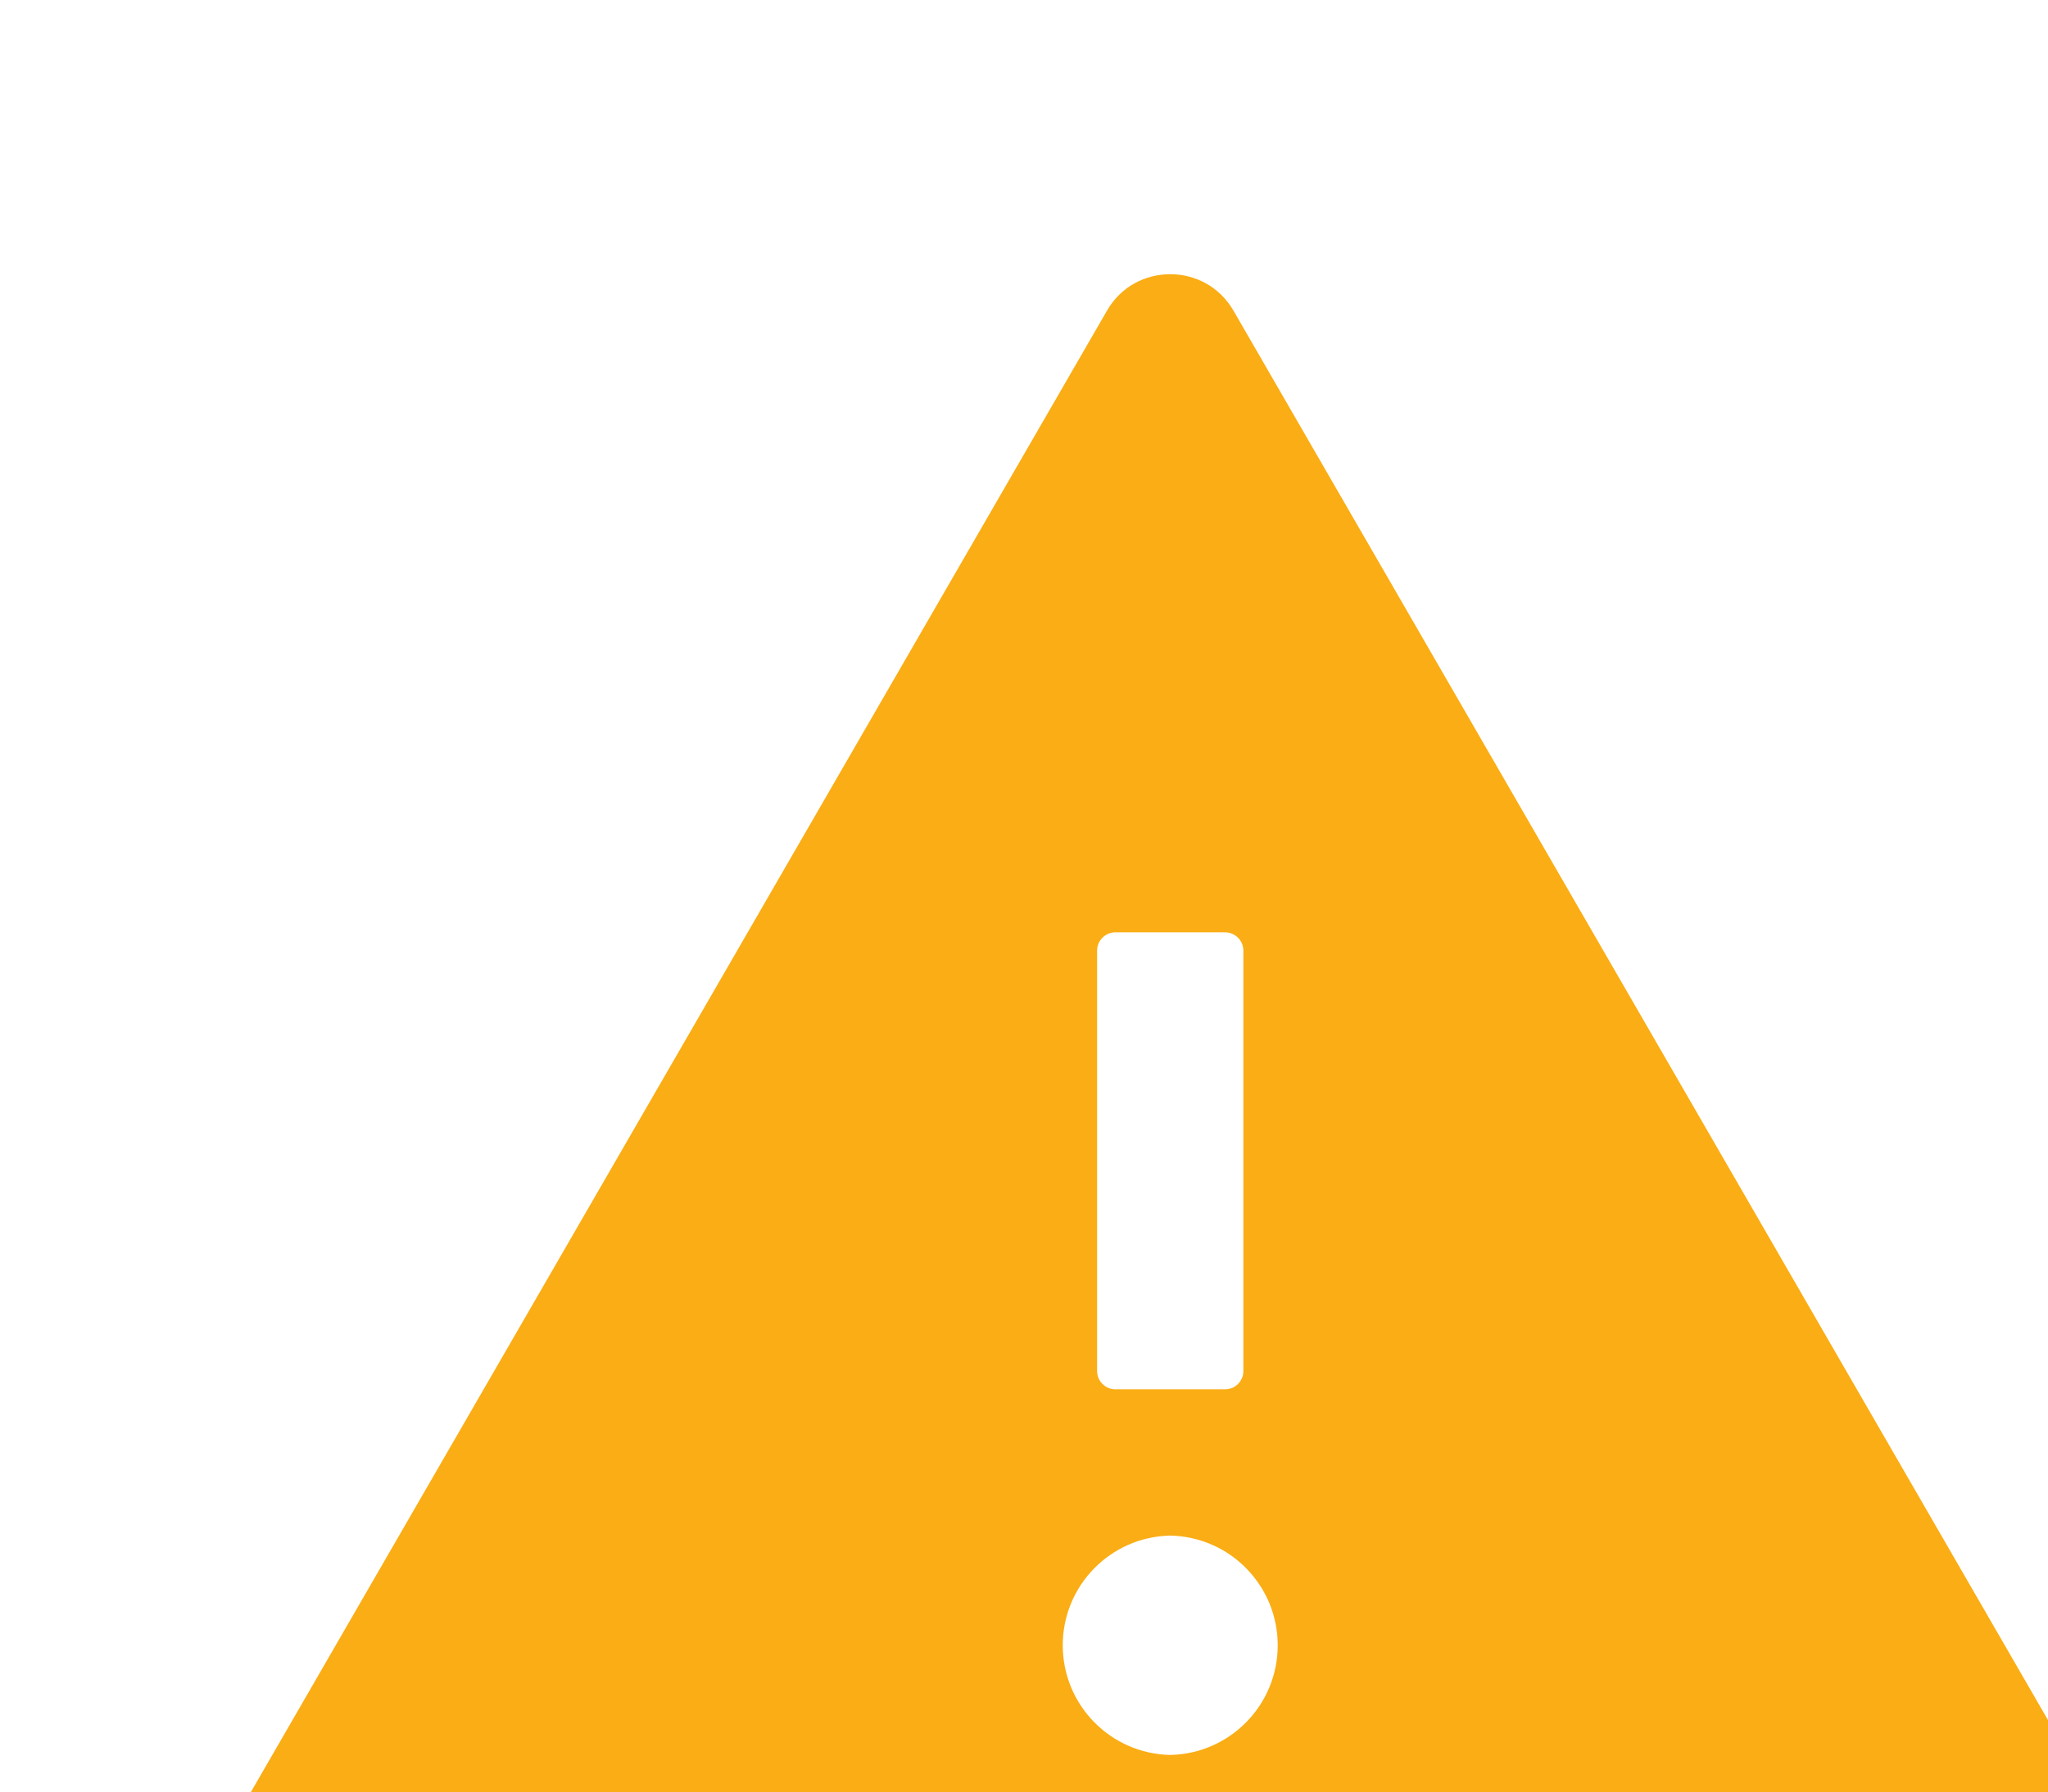
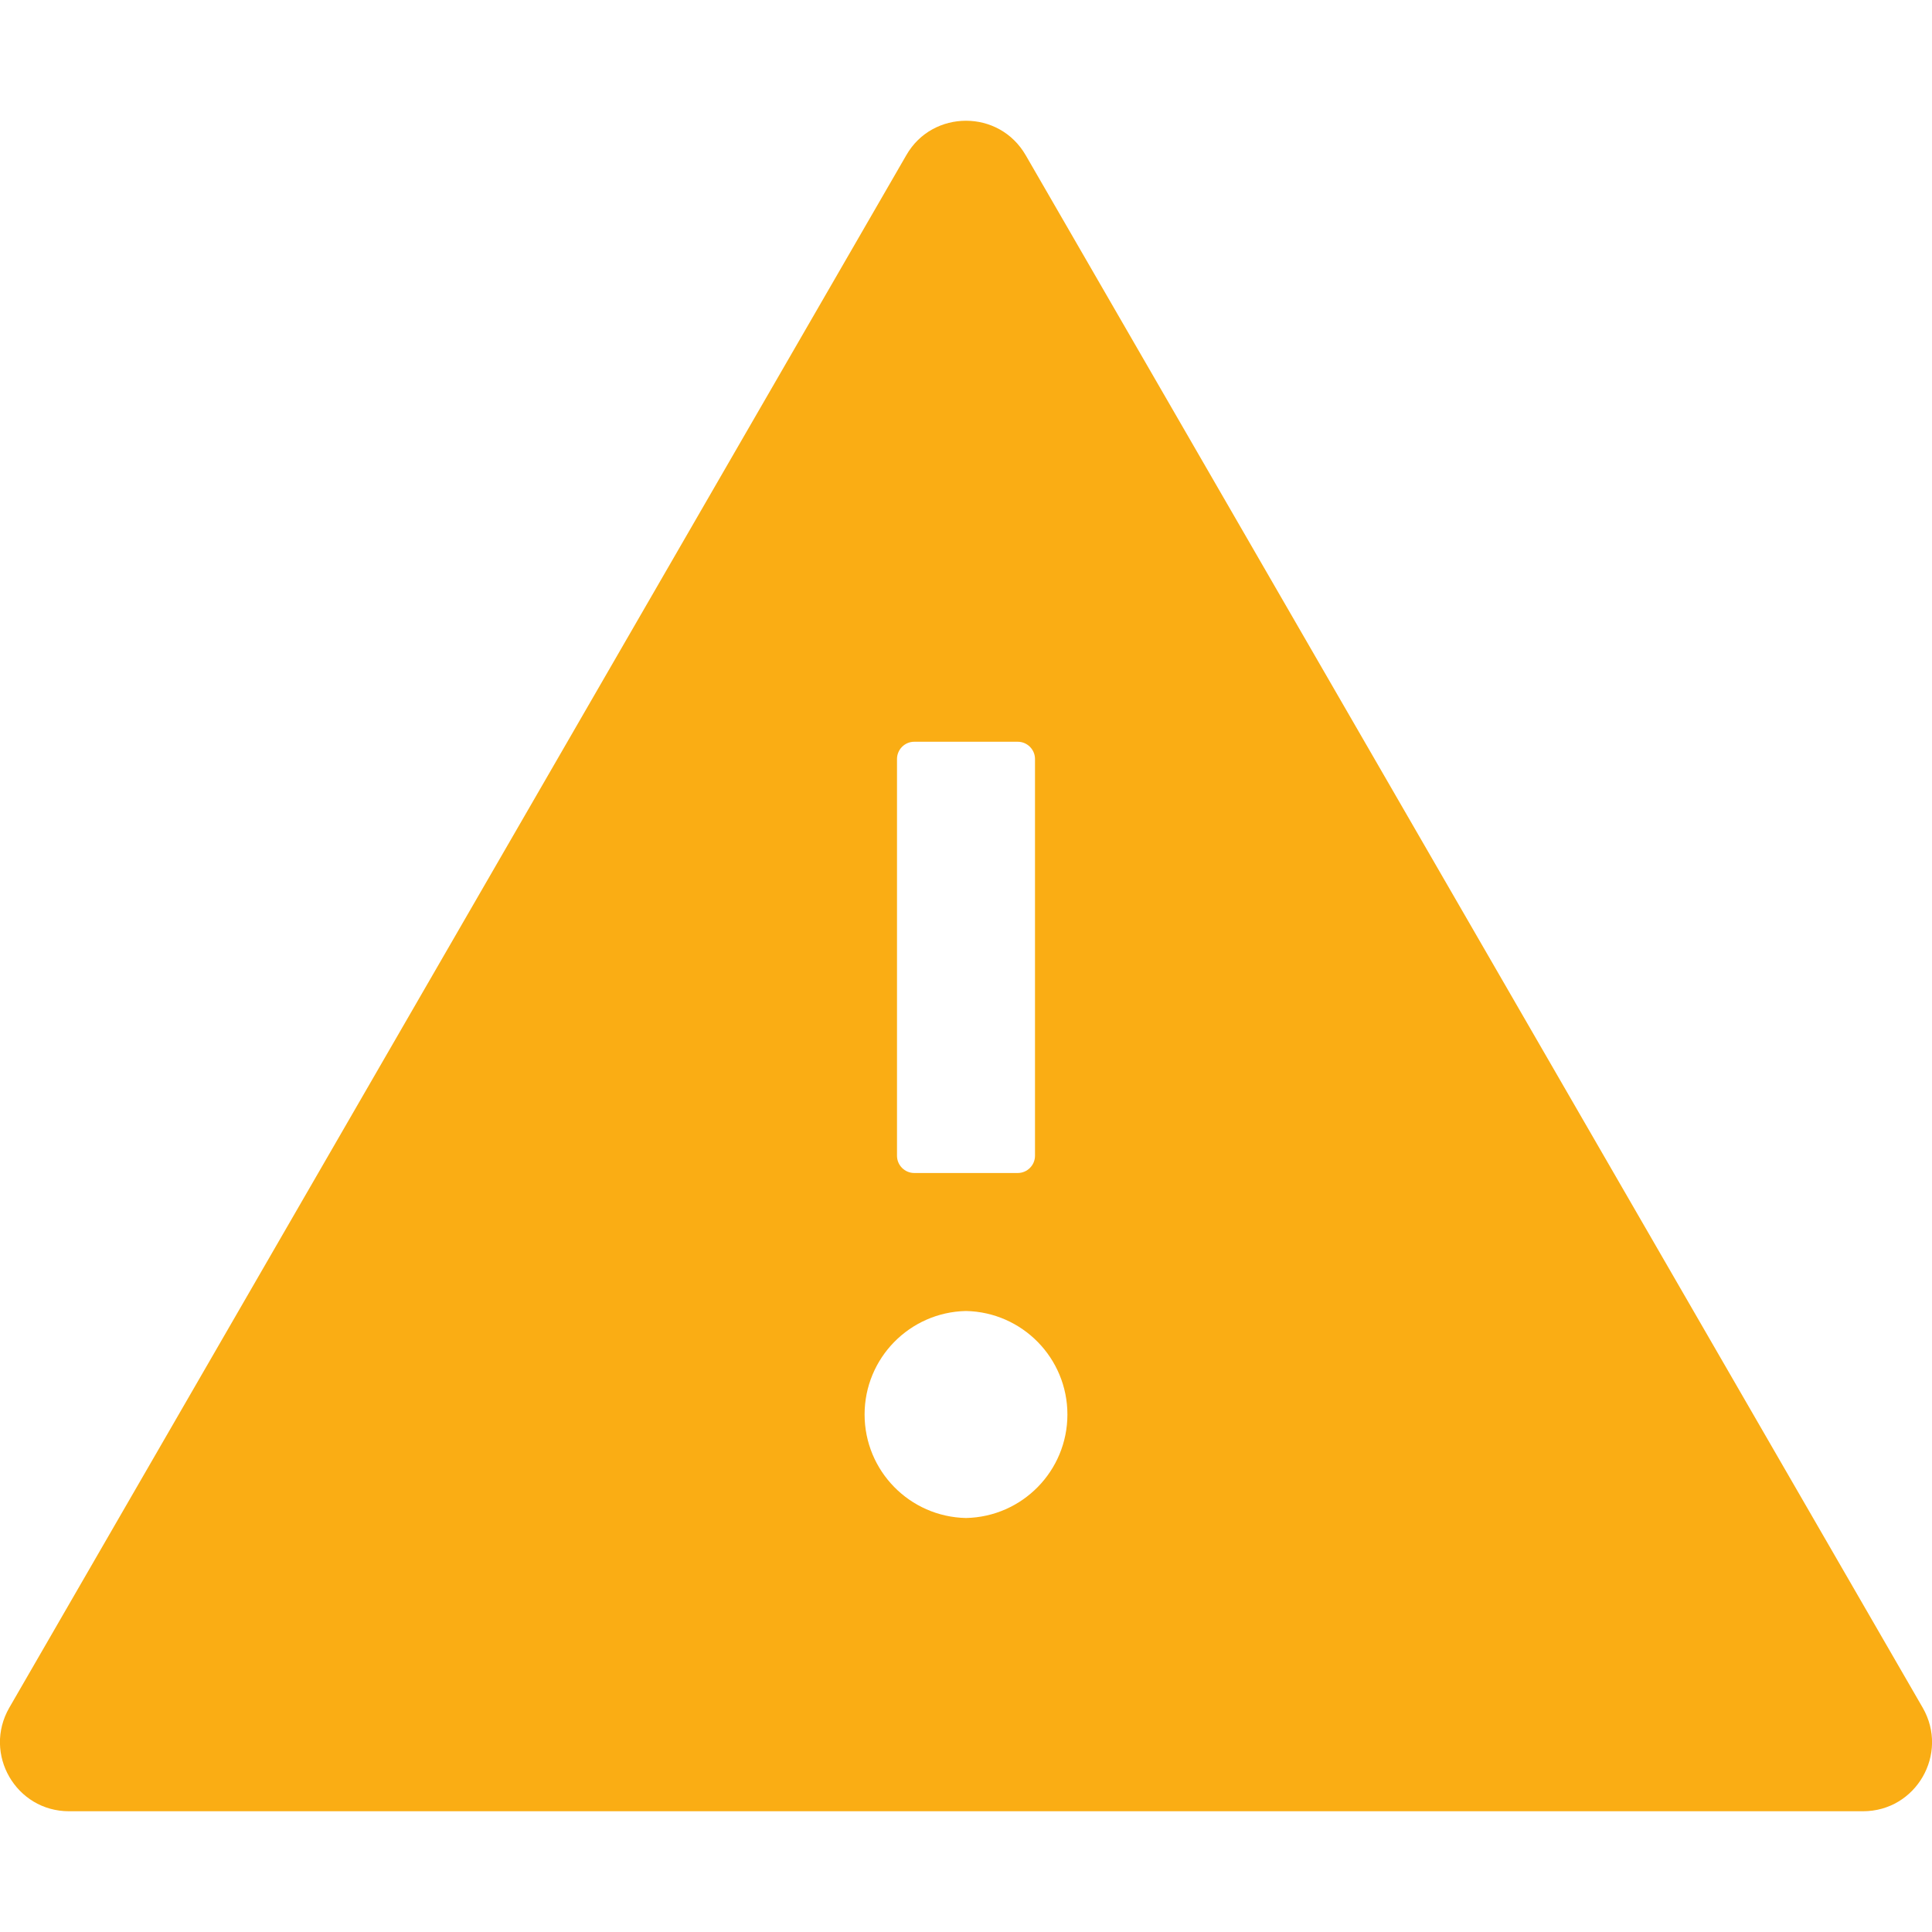
- <svg xmlns="http://www.w3.org/2000/svg" version="1.1" x="0px" y="0px" xml:space="preserve">
+ <svg xmlns="http://www.w3.org/2000/svg" version="1.1" x="0px" y="0px" xml:space="preserve" viewBox="64 64 896 896" width="200">
  <path d="M955.7 856l-416-720c-6.2-10.7-16.9-16-27.7-16s-21.6 5.3-27.7 16l-416 720C56 877.4 71.4 904 96 904h832c24.6 0 40-26.6 27.7-48zM480 416c0-4.4 3.6-8 8-8h48c4.4 0 8 3.6 8 8v184c0 4.4-3.6 8-8 8h-48c-4.4 0-8-3.6-8-8V416zm32 352a48.01 48.01 0 010-96 48.01 48.01 0 010 96z" fill="#faad14" />
</svg>
